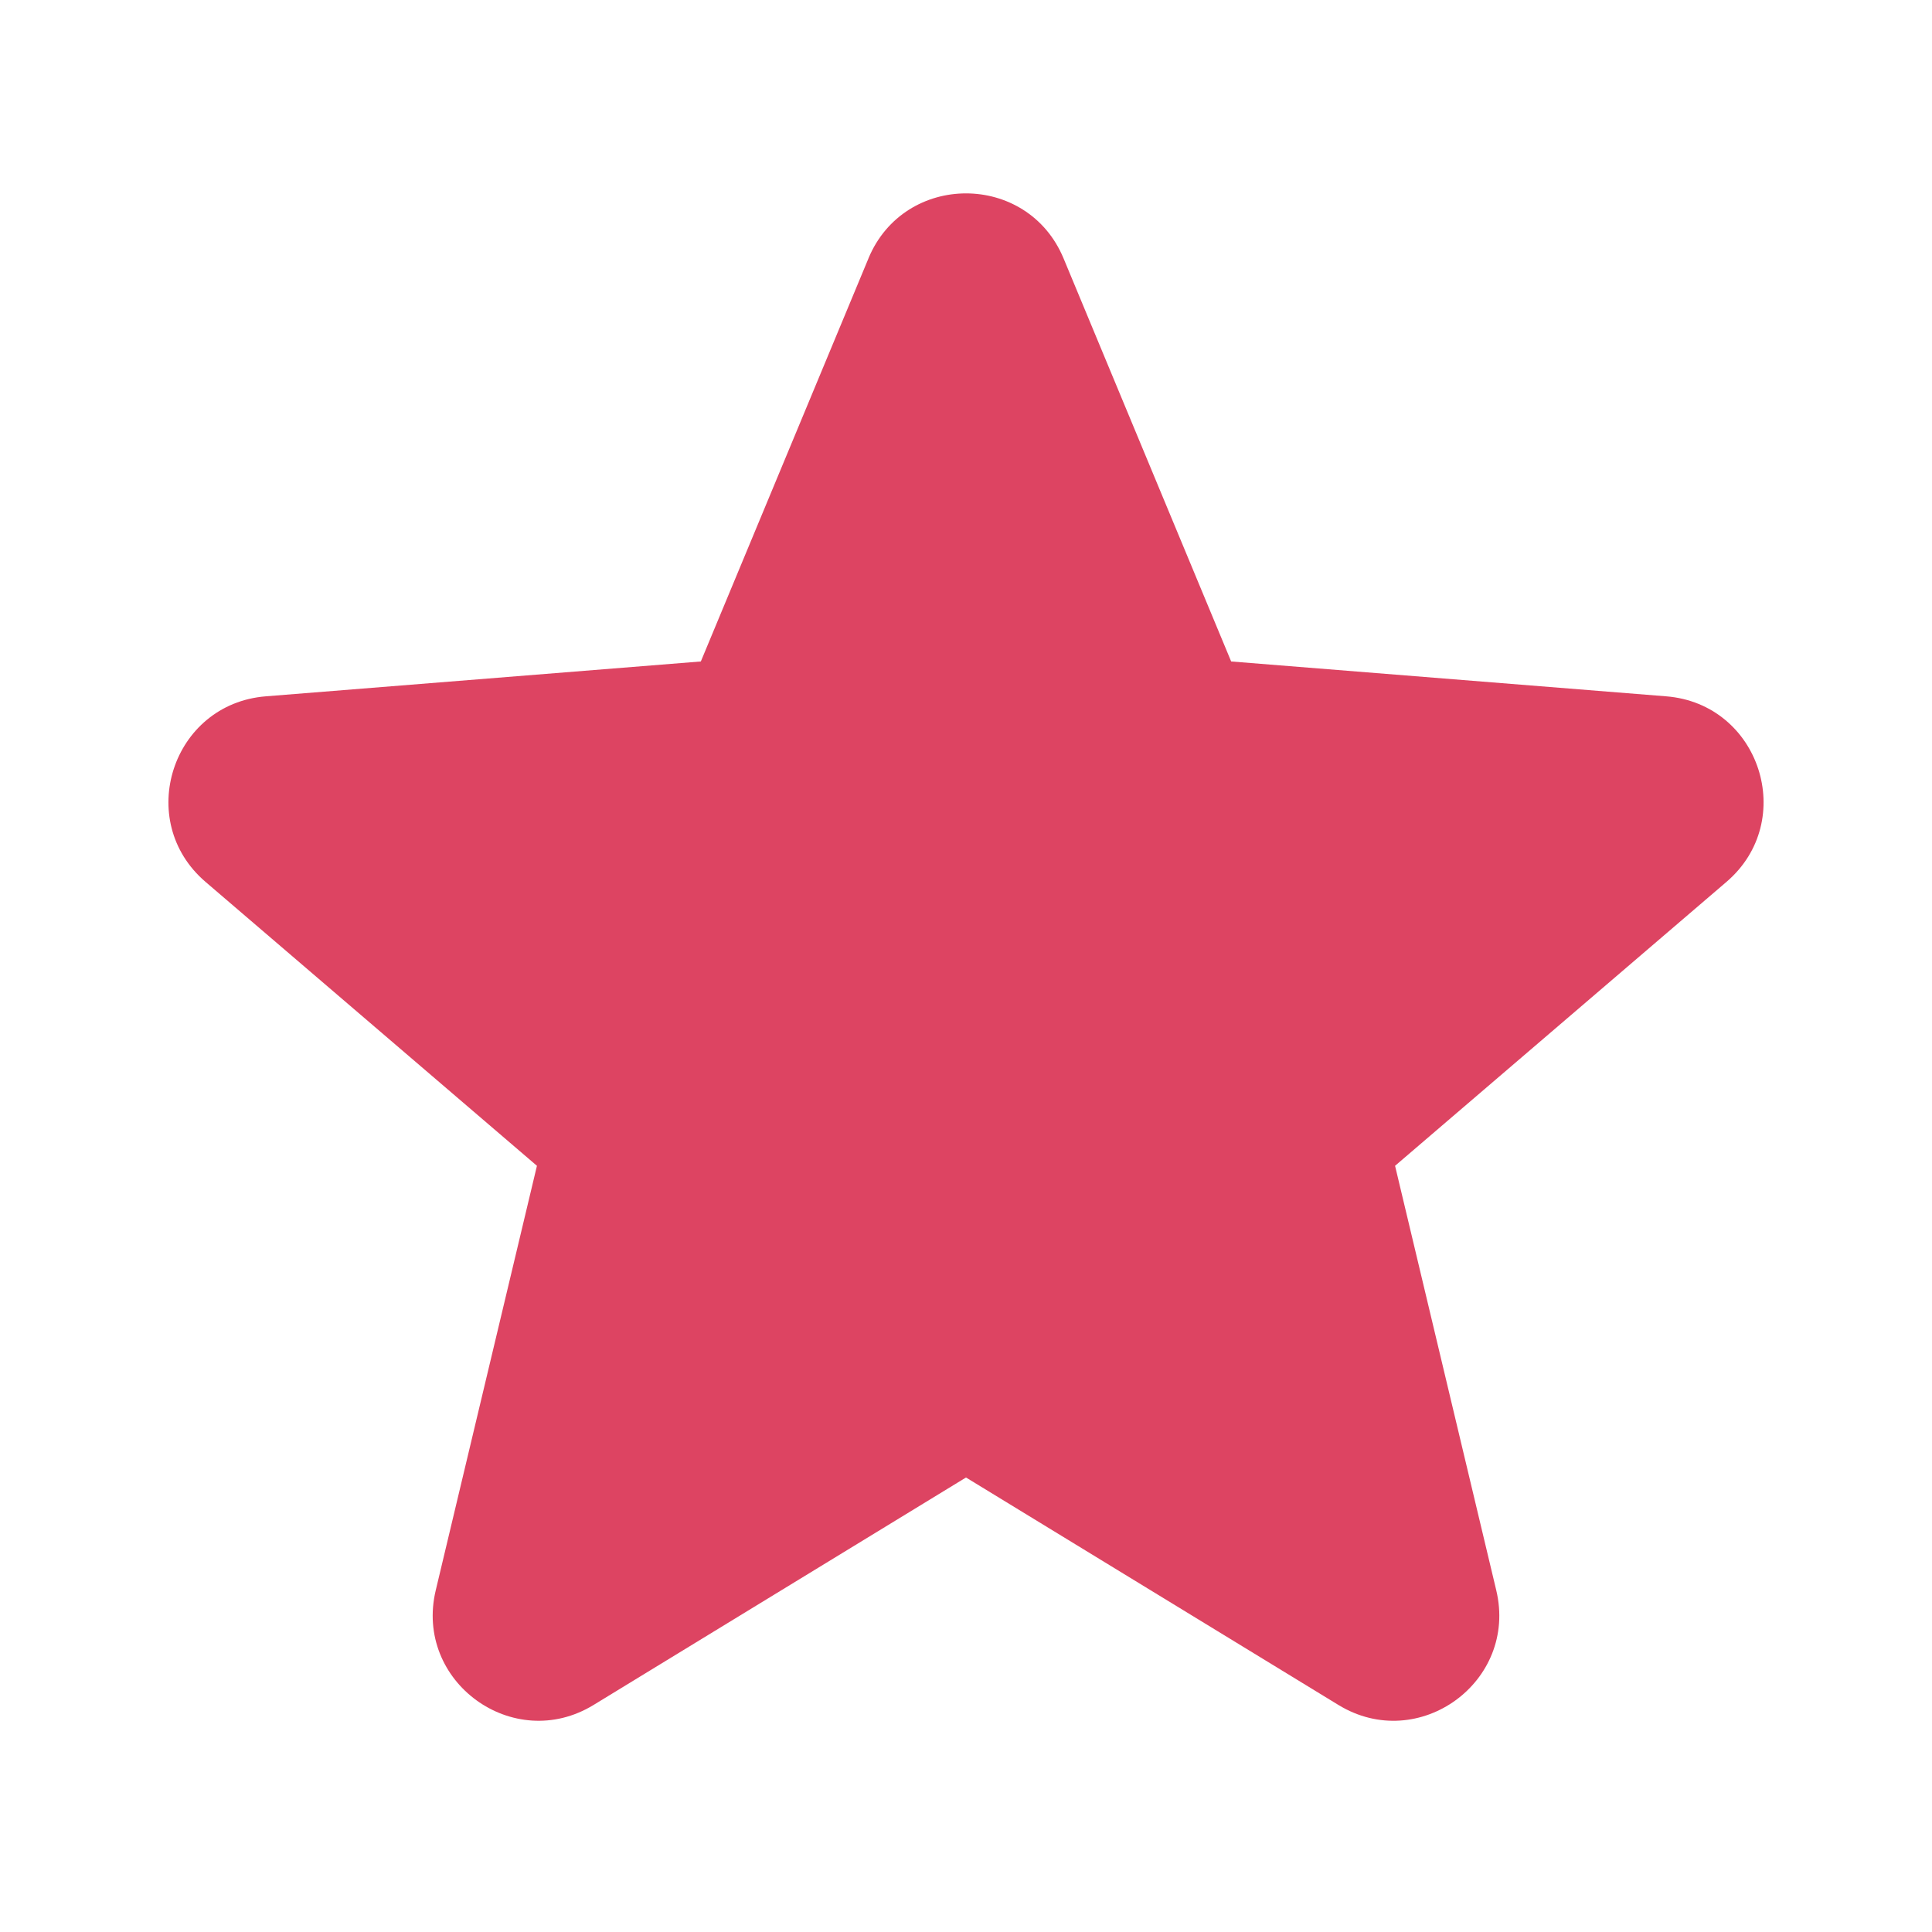
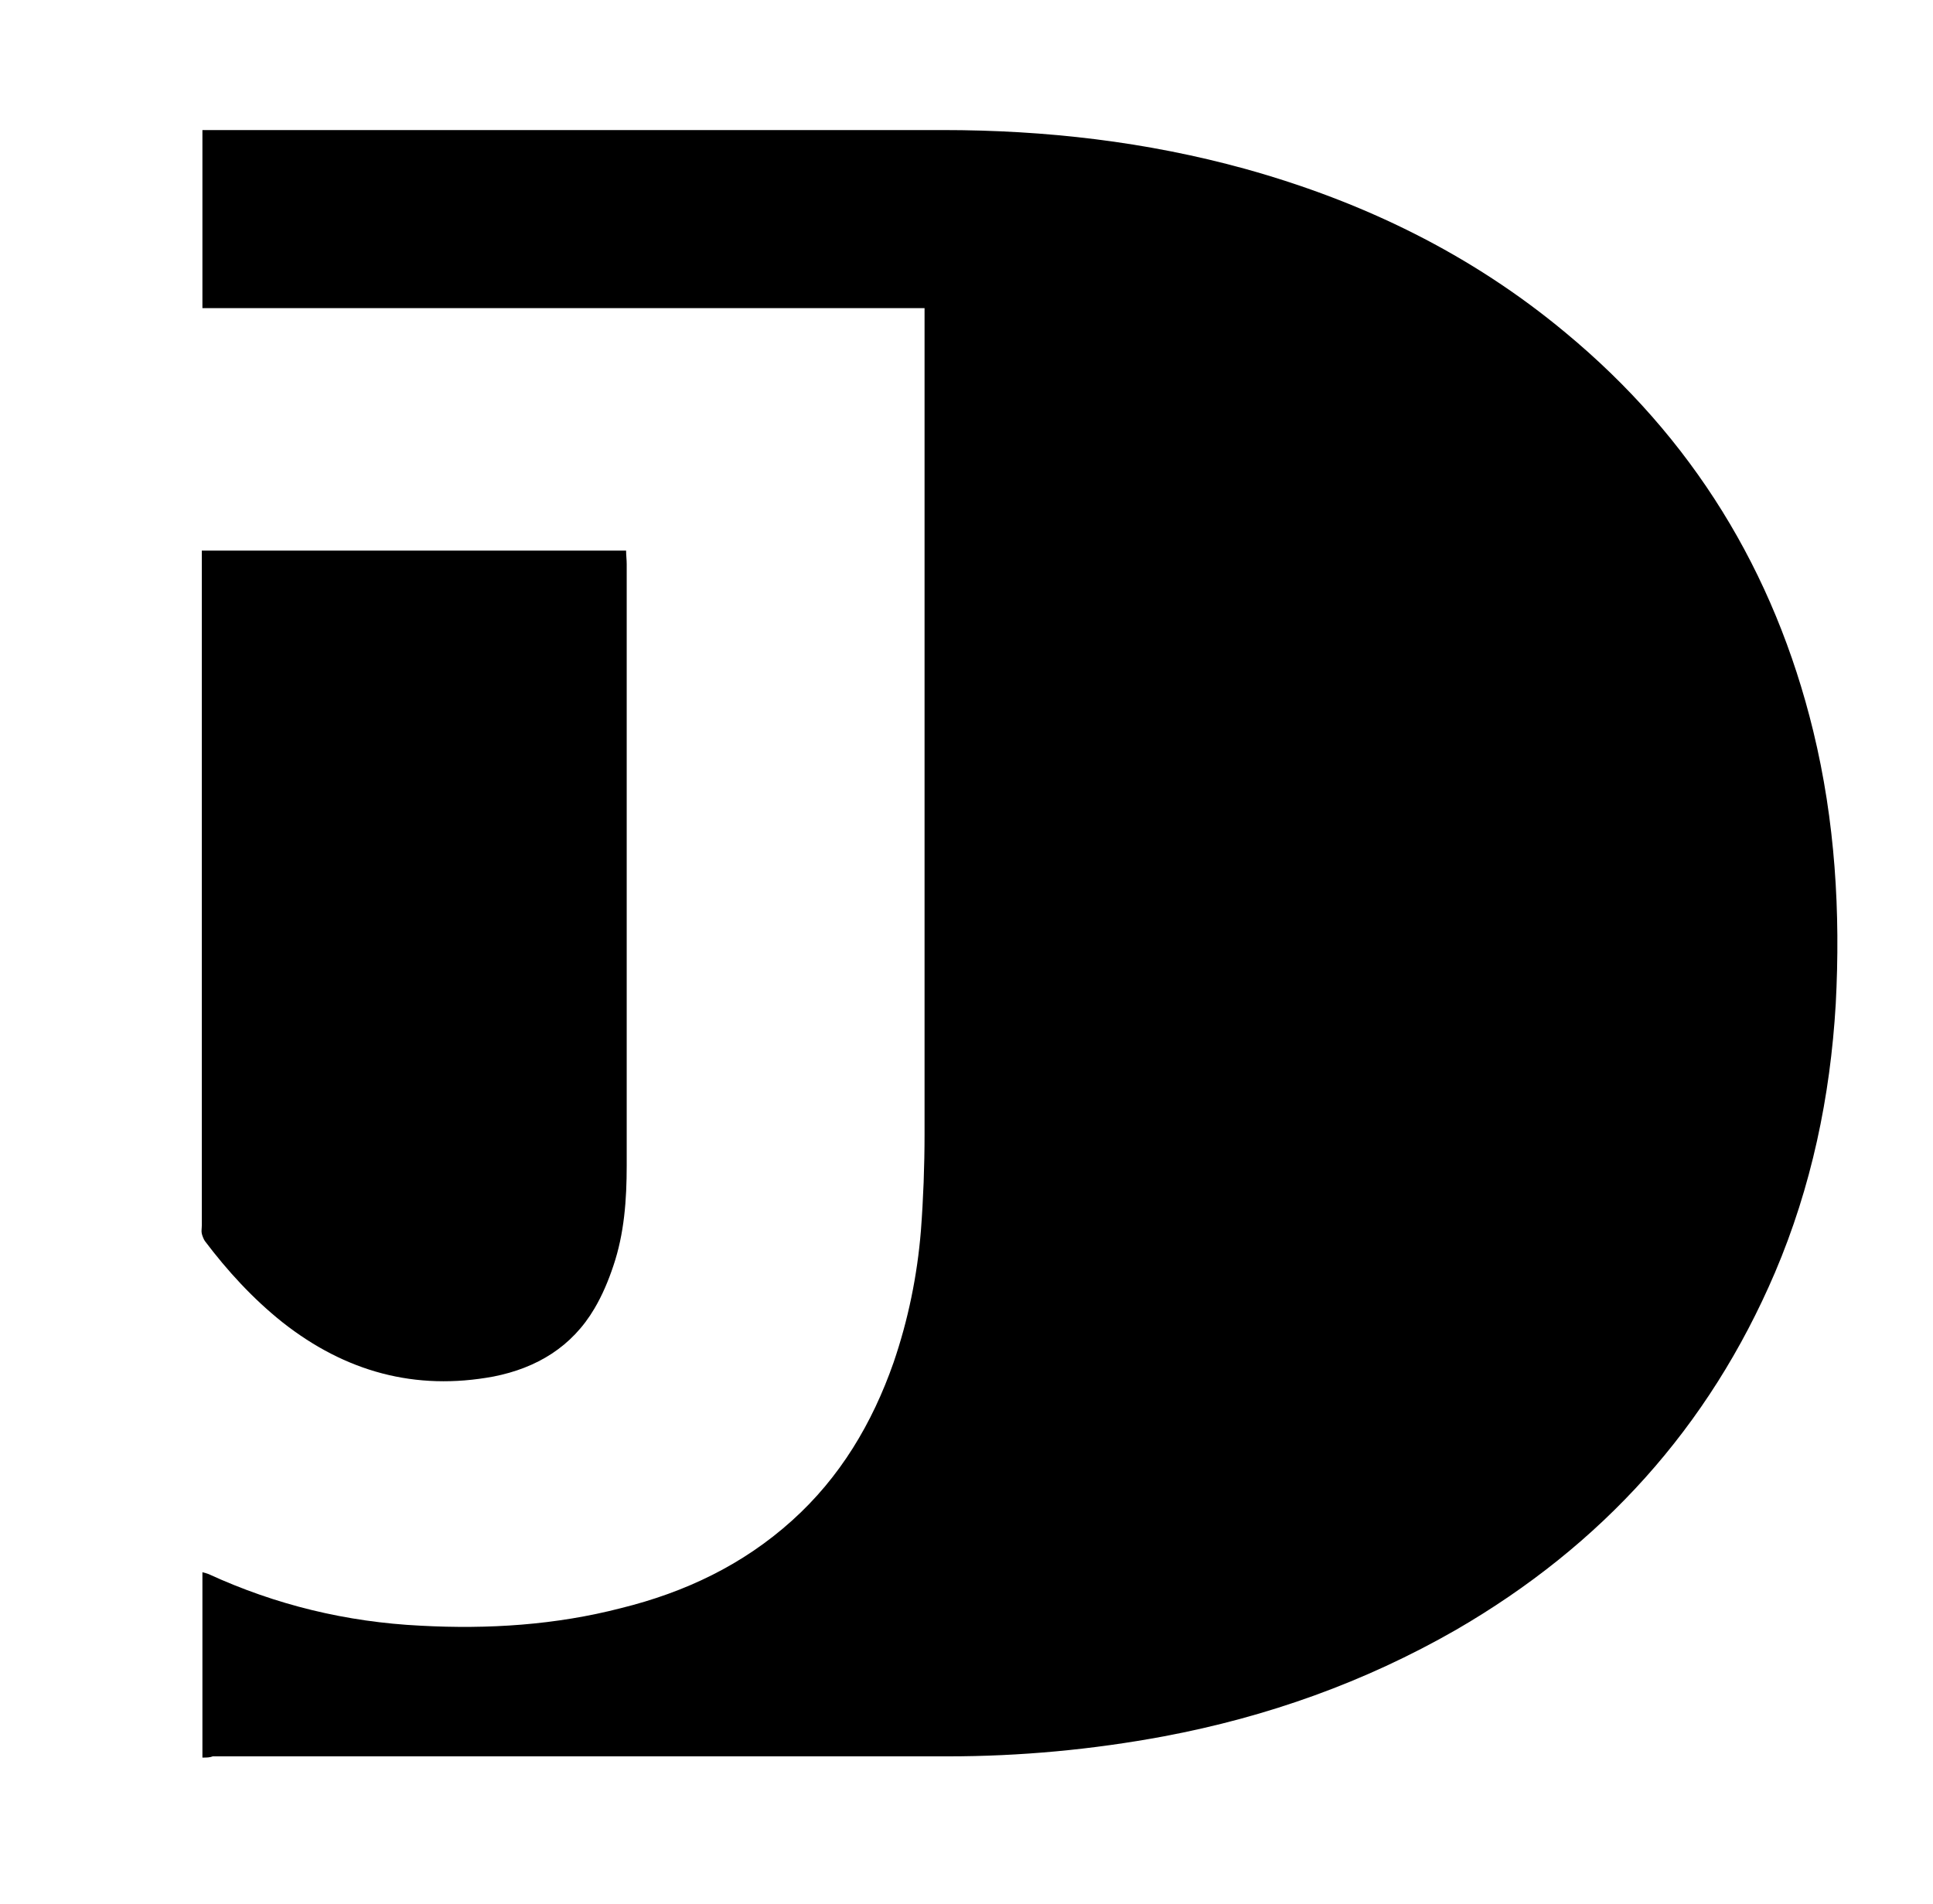
- <svg xmlns="http://www.w3.org/2000/svg" viewBox="0 0 24 24" width="1em" height="1em" fill="#DD4462">
-   <path fill-rule="evenodd" d="M10.788 3.21c.448-1.077 1.976-1.077 2.424 0l2.082 5.007 5.404.433c1.164.093 1.636 1.545.749 2.305l-4.117 3.527 1.257 5.273c.271 1.136-.964 2.033-1.96 1.425L12 18.354 7.373 21.18c-.996.608-2.231-.29-1.96-1.425l1.257-5.273-4.117-3.527c-.887-.76-.415-2.212.749-2.305l5.404-.433 2.082-5.006z" clip-rule="evenodd" />
+ <svg xmlns="http://www.w3.org/2000/svg" version="1.1" id="Layer_1" x="0px" y="0px" viewBox="0 0 318 313.2" style="enable-background:new 0 0 318 313.2;" xml:space="preserve">
+   <path d="M33.3,289.2c0-10.3,0-20.3,0-30.5c0.4,0.1,0.7,0.2,1,0.3c11.1,5.1,22.7,7.9,34.9,8.5c11.1,0.6,22.2-0.1,33-2.9  c10.5-2.6,20-7.1,28.1-14.4c7.9-7.1,13.2-16,16.7-26c2.4-7,3.9-14.3,4.5-21.7c0.4-5.3,0.6-10.6,0.6-15.9c0-44.5,0-89,0-133.5  c0-0.7,0-1.5,0-2.4c-39.7,0-79.2,0-118.8,0c0-9.8,0-19.5,0-29.3c0.6,0,1.2,0,1.8,0c40,0,80,0,120,0c16.9,0,33.5,1.9,49.8,6.4  c19.4,5.4,37.1,14,52.6,26.9c20.9,17.3,34.4,39.3,40.8,65.6c3.6,14.8,4.5,29.8,3.7,44.9c-0.9,15.3-4,30.1-10,44.2  c-10.9,25.5-28.5,44.9-52.5,58.8c-15,8.6-31,14.3-48,17.5c-11.8,2.2-23.7,3.3-35.6,3.3c-40.3,0-80.6,0-120.9,0  C34.5,289.2,34,289.2,33.3,289.2z" />
+   <path d="M33.2,90.6c23.4,0,46.5,0,69.8,0c0,0.8,0.1,1.5,0.1,2.2c0,22.3,0,44.6,0,66.9c0,10.7,0,21.4,0,32.1c0,5.6-0.4,11.2-2.2,16.5  c-0.8,2.4-1.8,4.8-3.1,7c-3.7,6.3-9.5,9.8-16.6,11.2c-12.9,2.4-24.4-0.8-34.7-8.9c-4.9-3.9-9.1-8.5-12.8-13.4  c-0.2-0.3-0.4-0.8-0.5-1.2c-0.1-0.4,0-0.9,0-1.4c0-36.2,0-72.4,0-108.6C33.2,92.3,33.2,91.5,33.2,90.6z" />
</svg>
